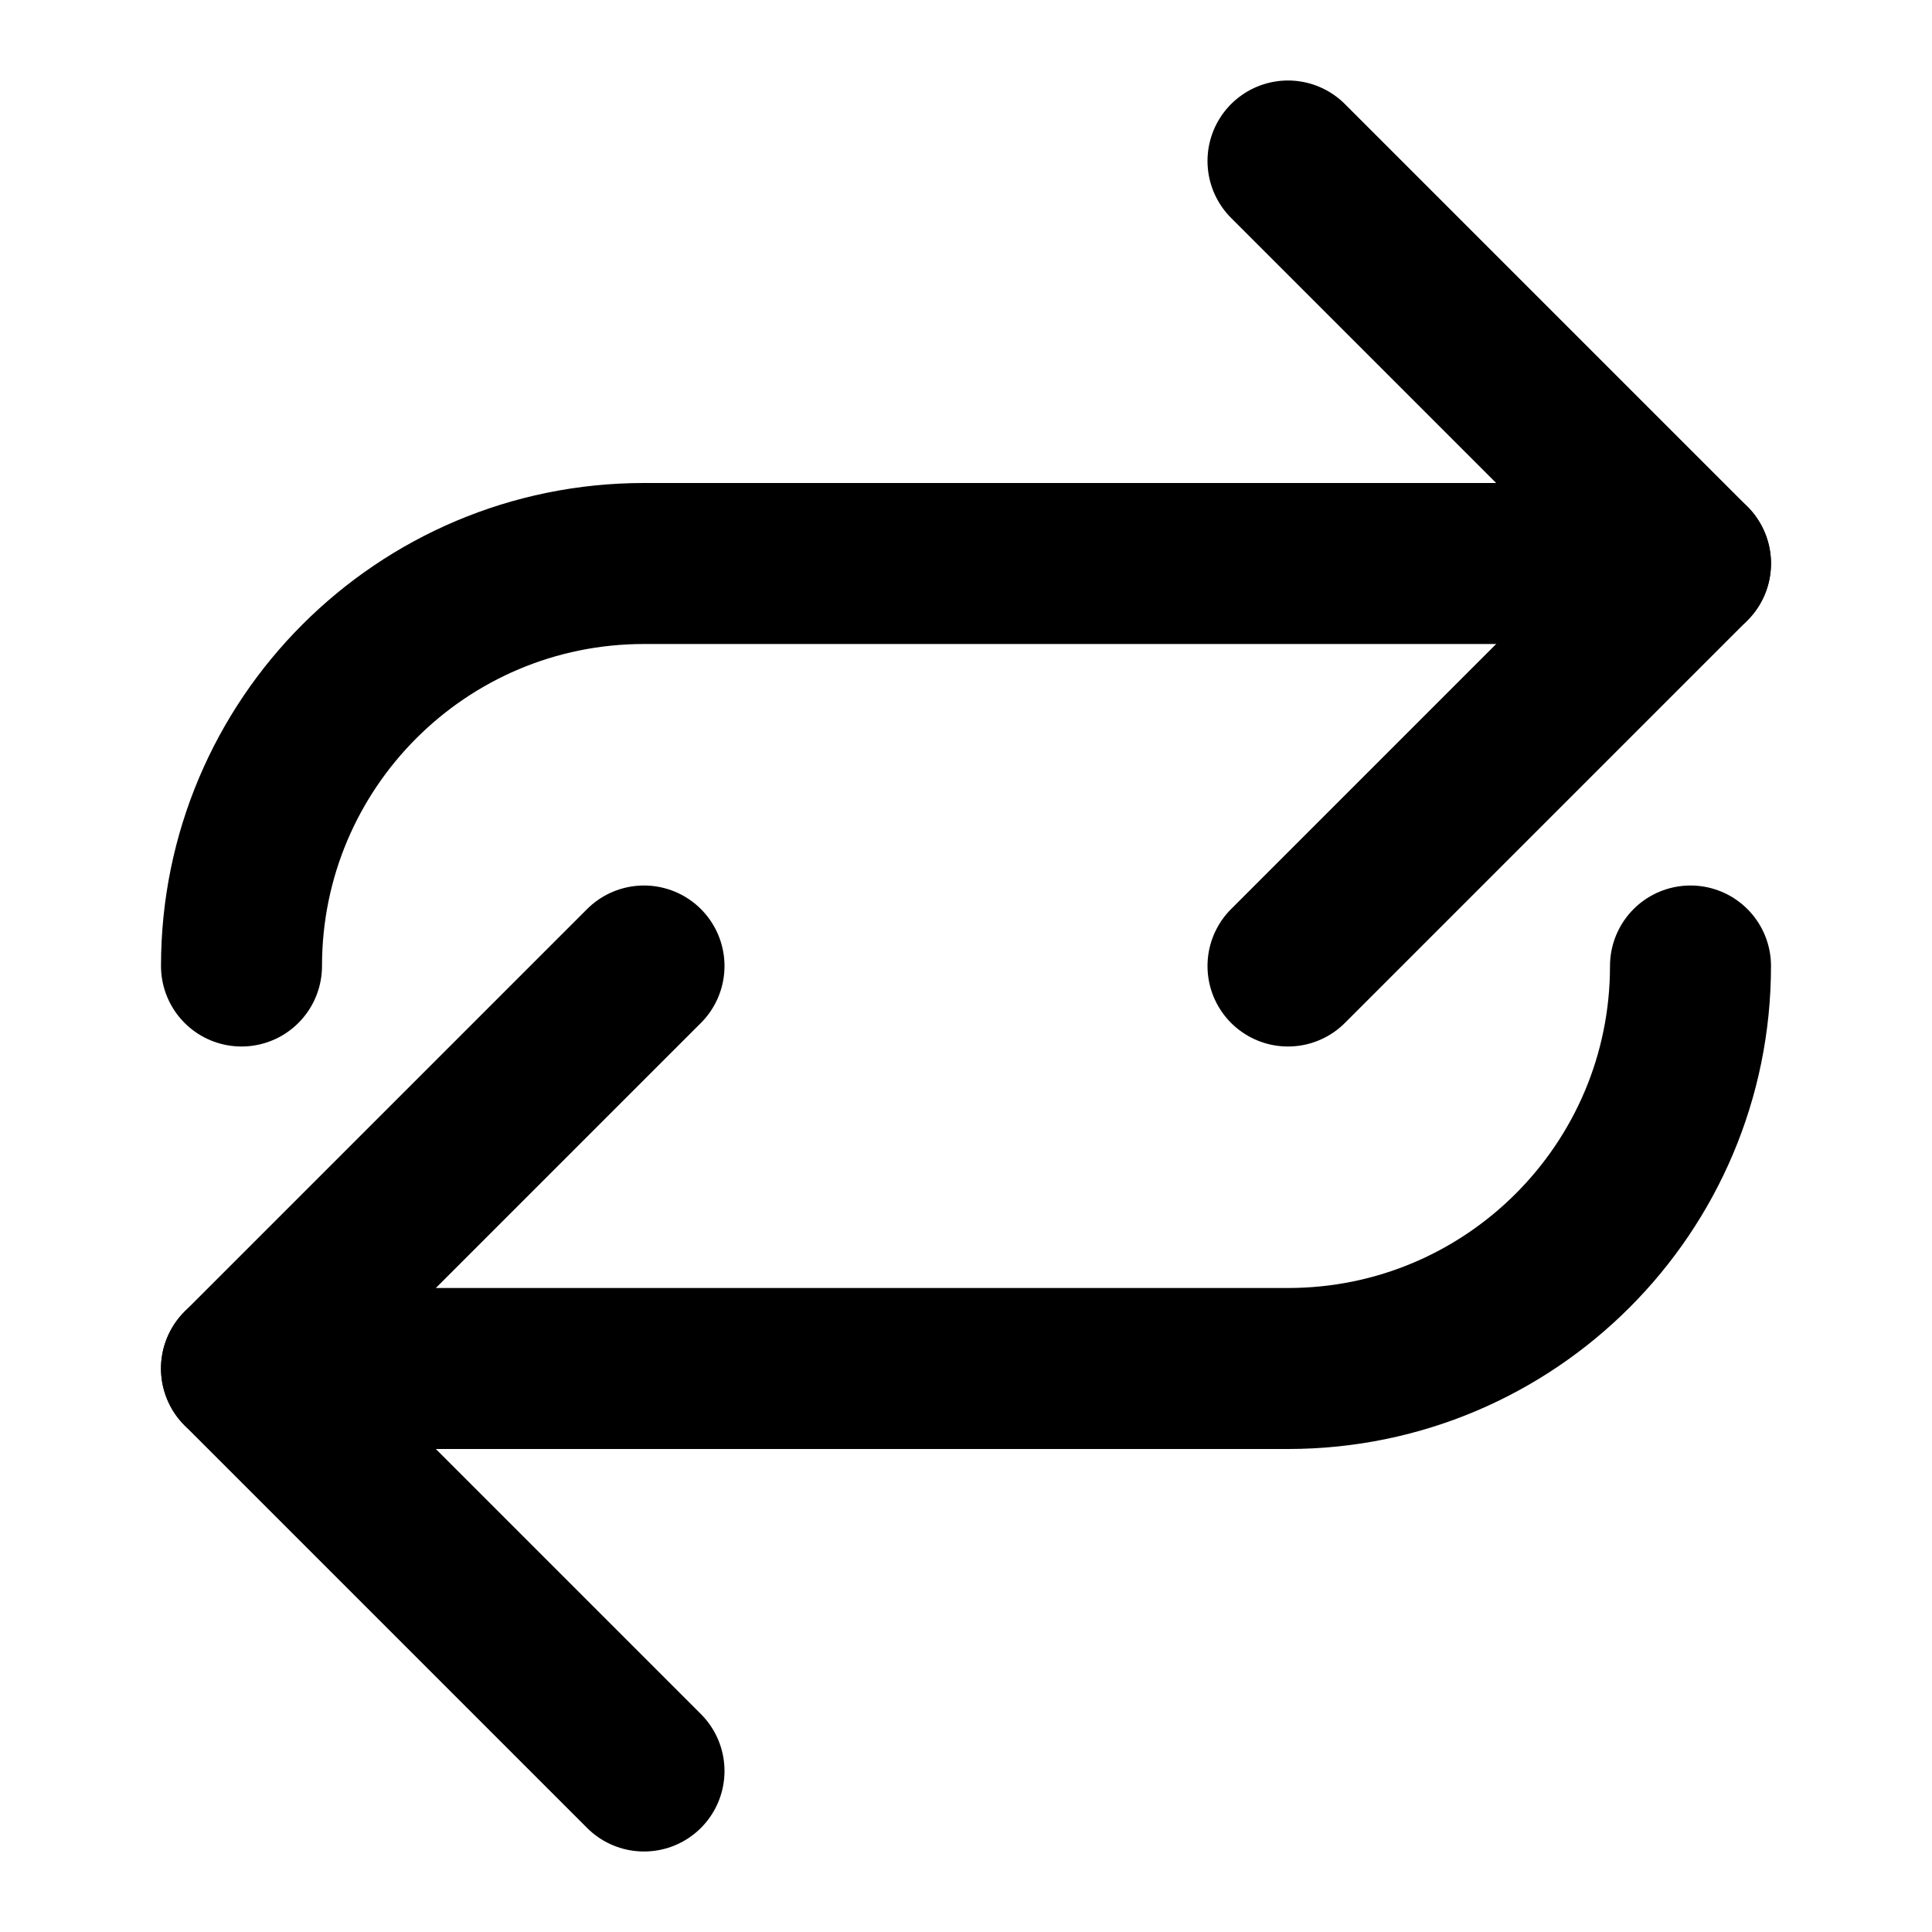
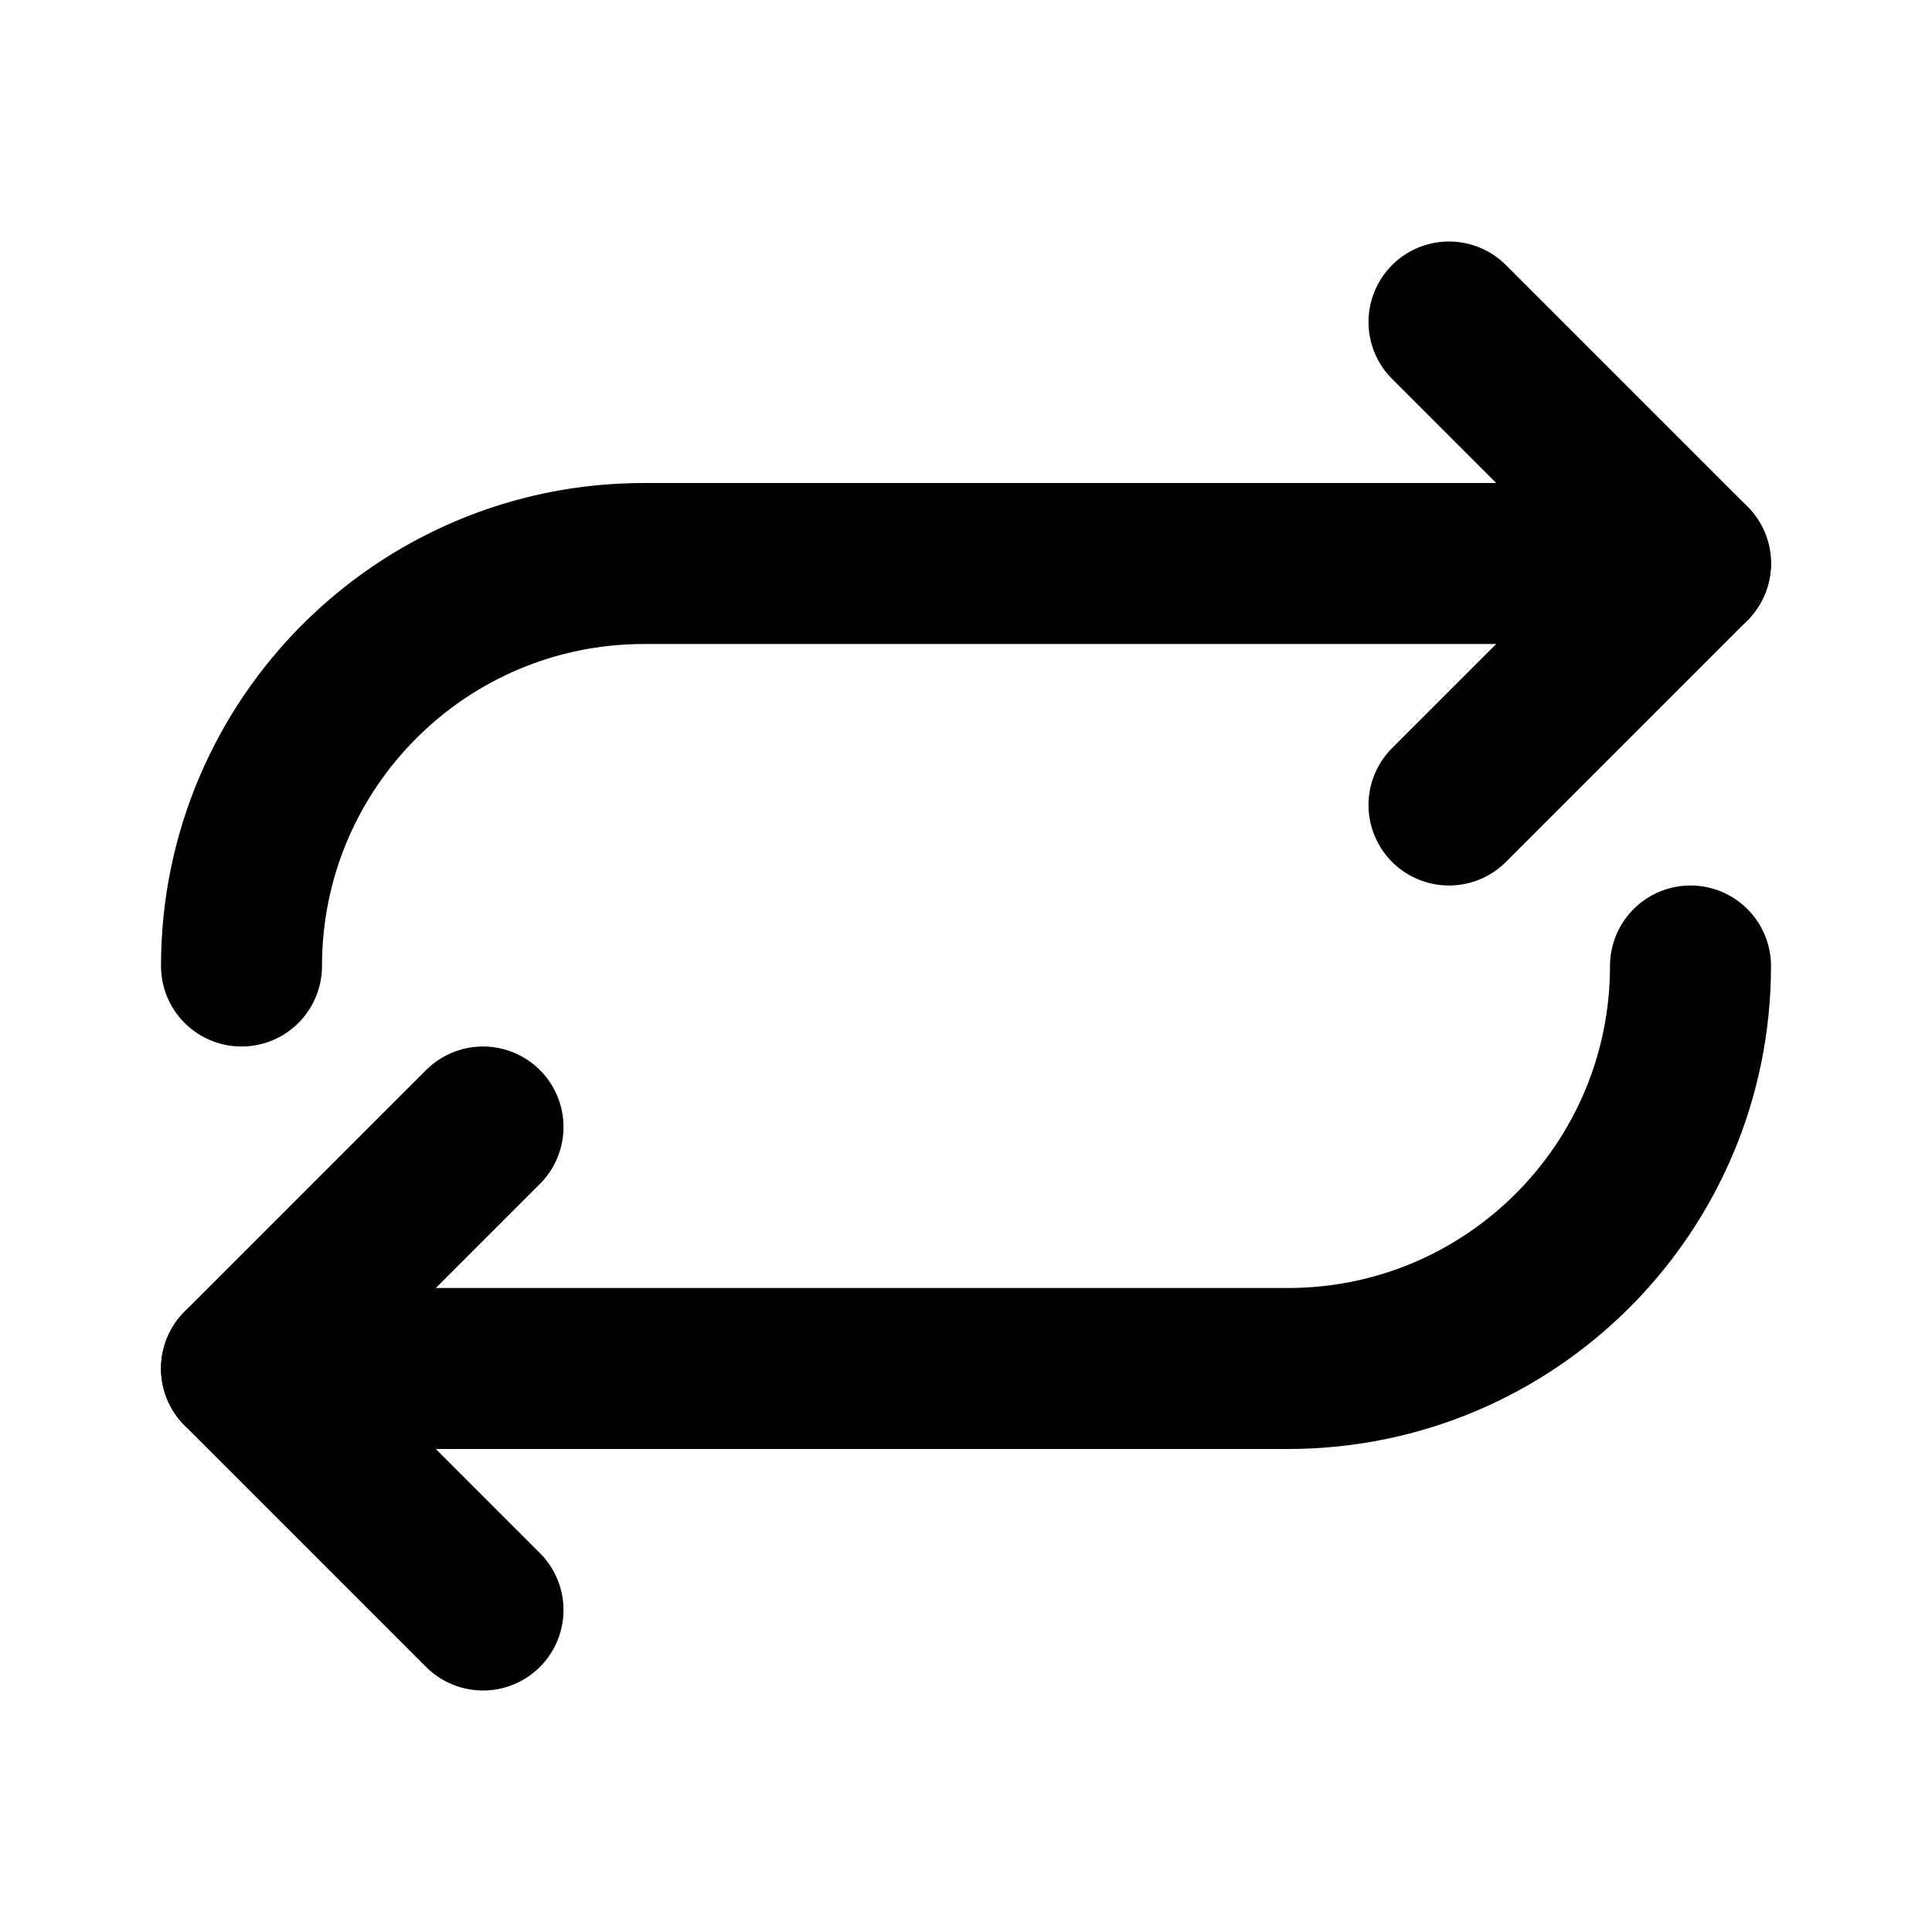
<svg xmlns="http://www.w3.org/2000/svg" height="24px" viewBox="0 0 24 24" width="24px" fill="none" stroke="currentColor" stroke-width="2" stroke-linecap="round" stroke-linejoin="round">
-   <path d="M16 2 L21 7 L16 12" />
+   <path d="M18 4 L21 7 L18 10" />
  <path d="M3 12 a5 5 0 0 1 5-5 H21" />
-   <path d="M8 12 L3 17 L8 22" />
+   <path d="M6 14 L3 17 L6 20" />
  <path d="M21 12 a5 5 0 0 1-5 5 H3" />
</svg>
